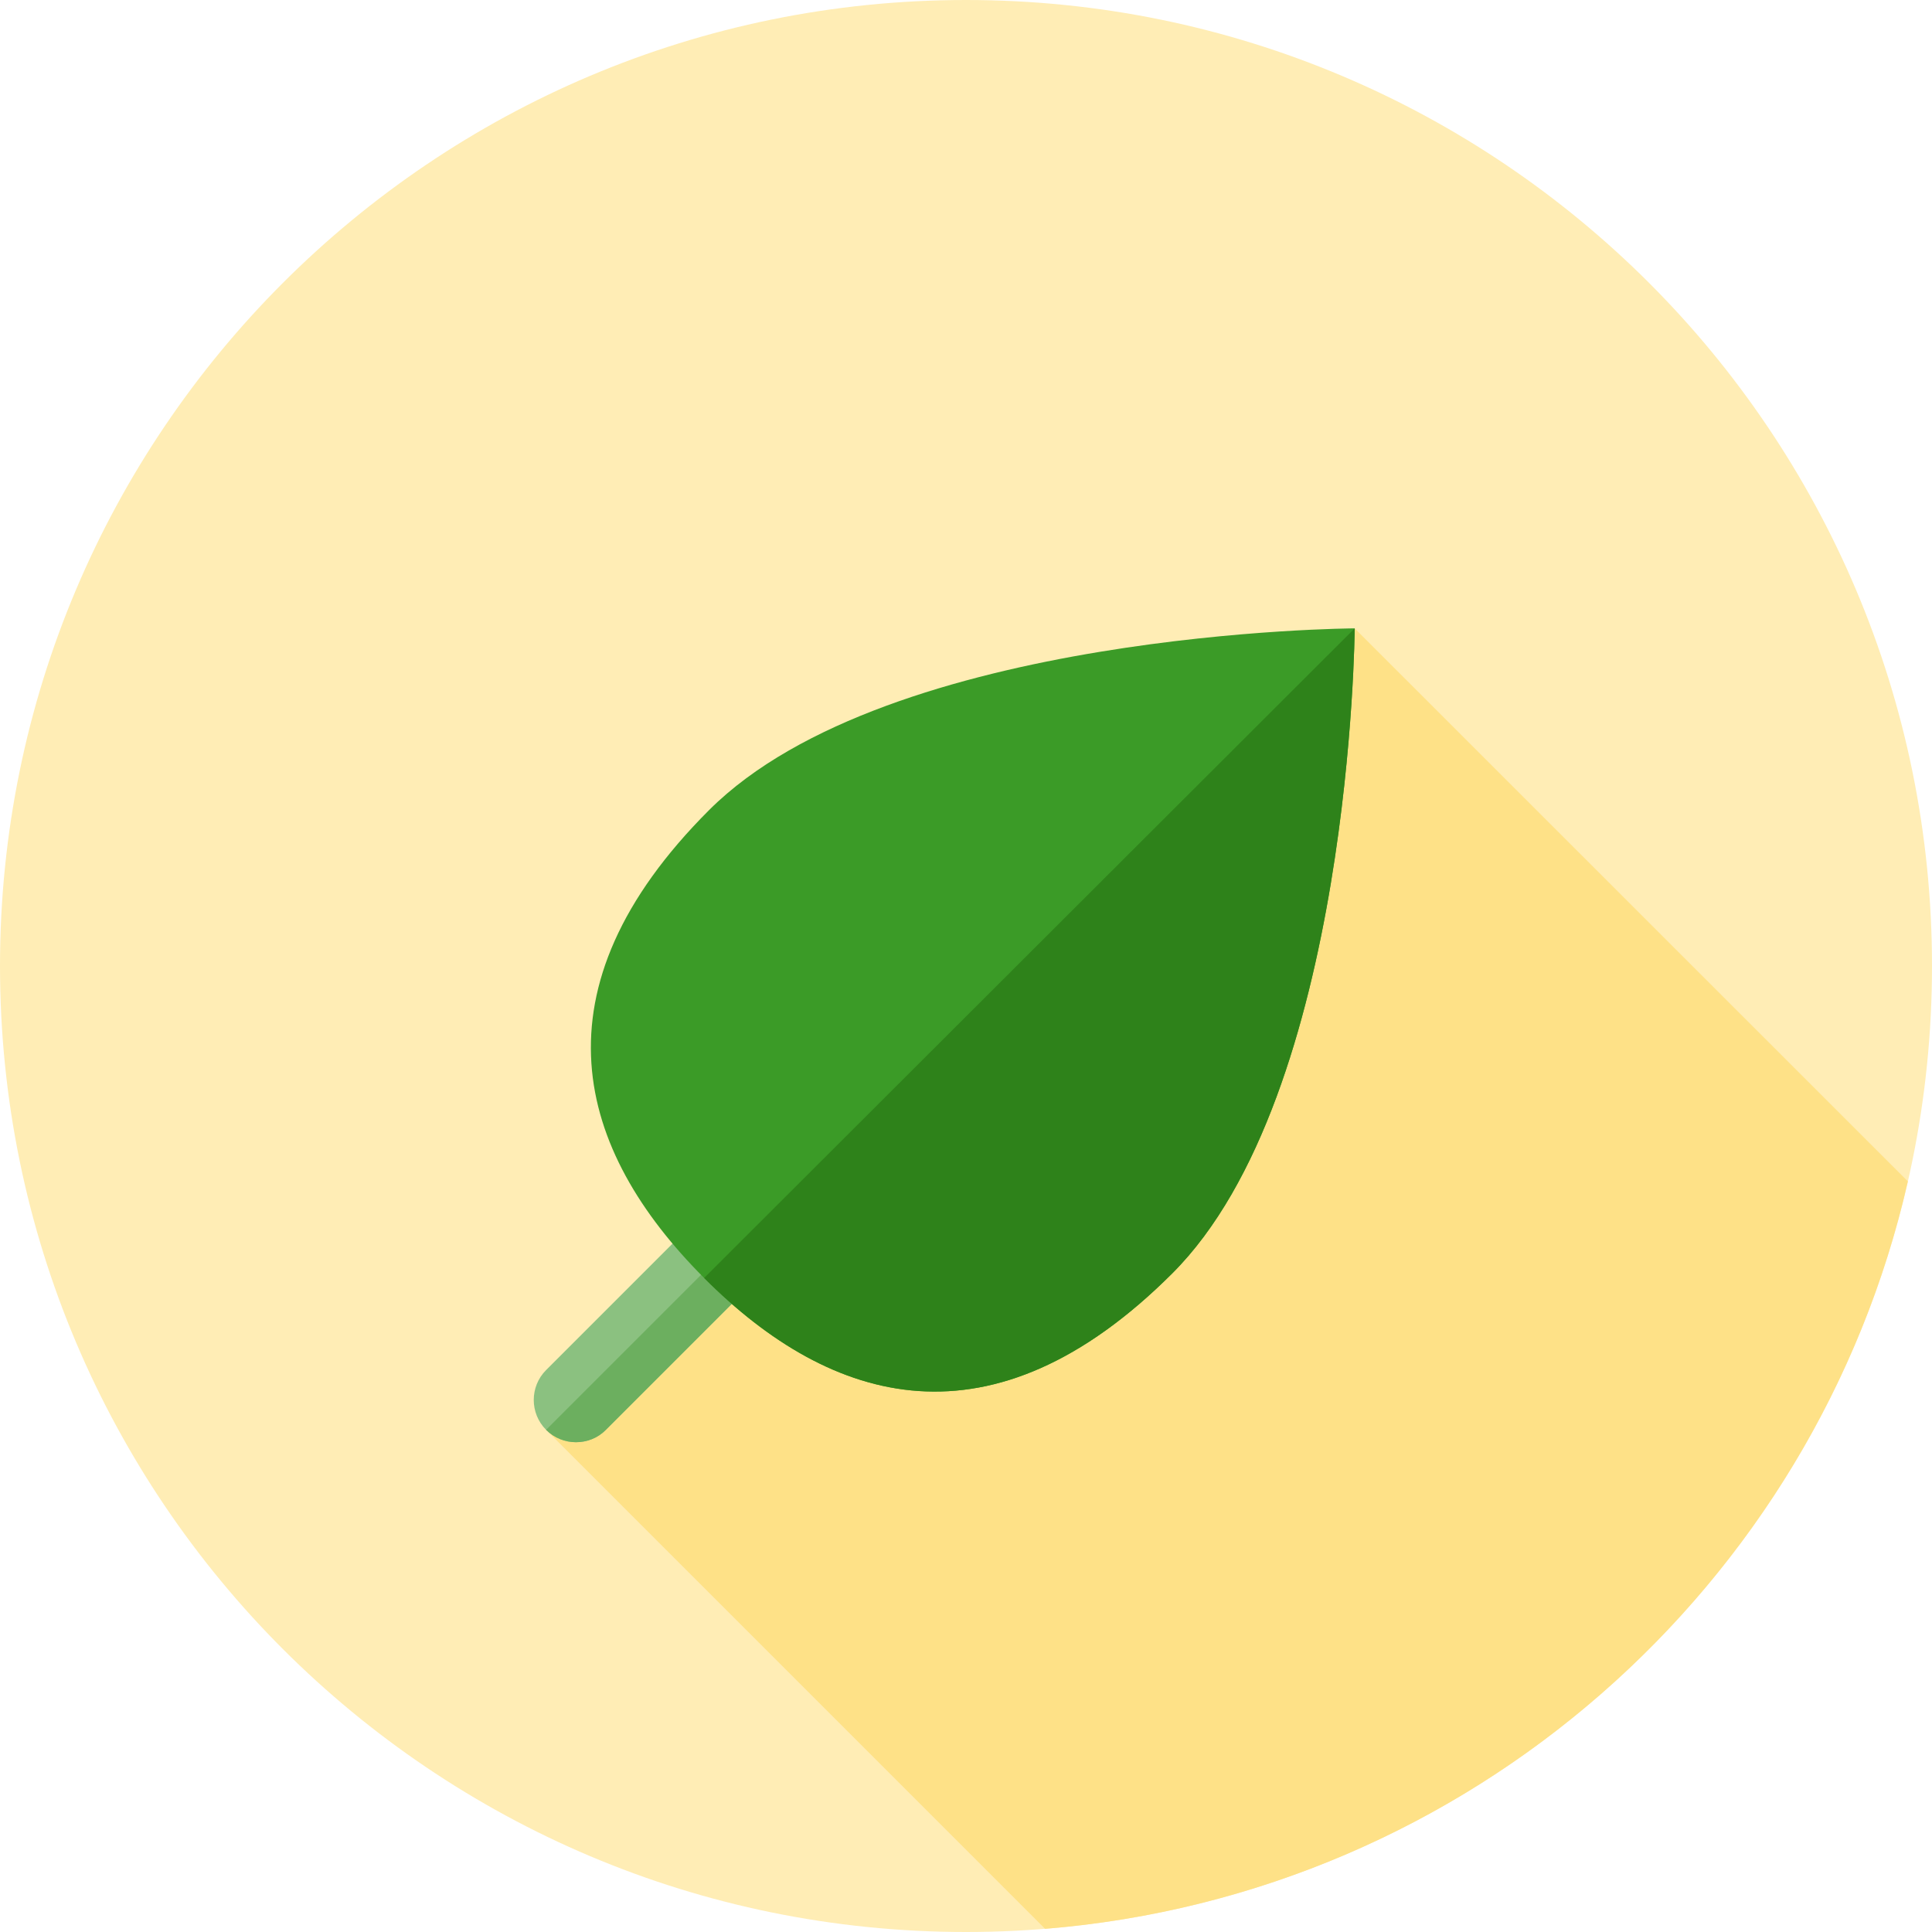
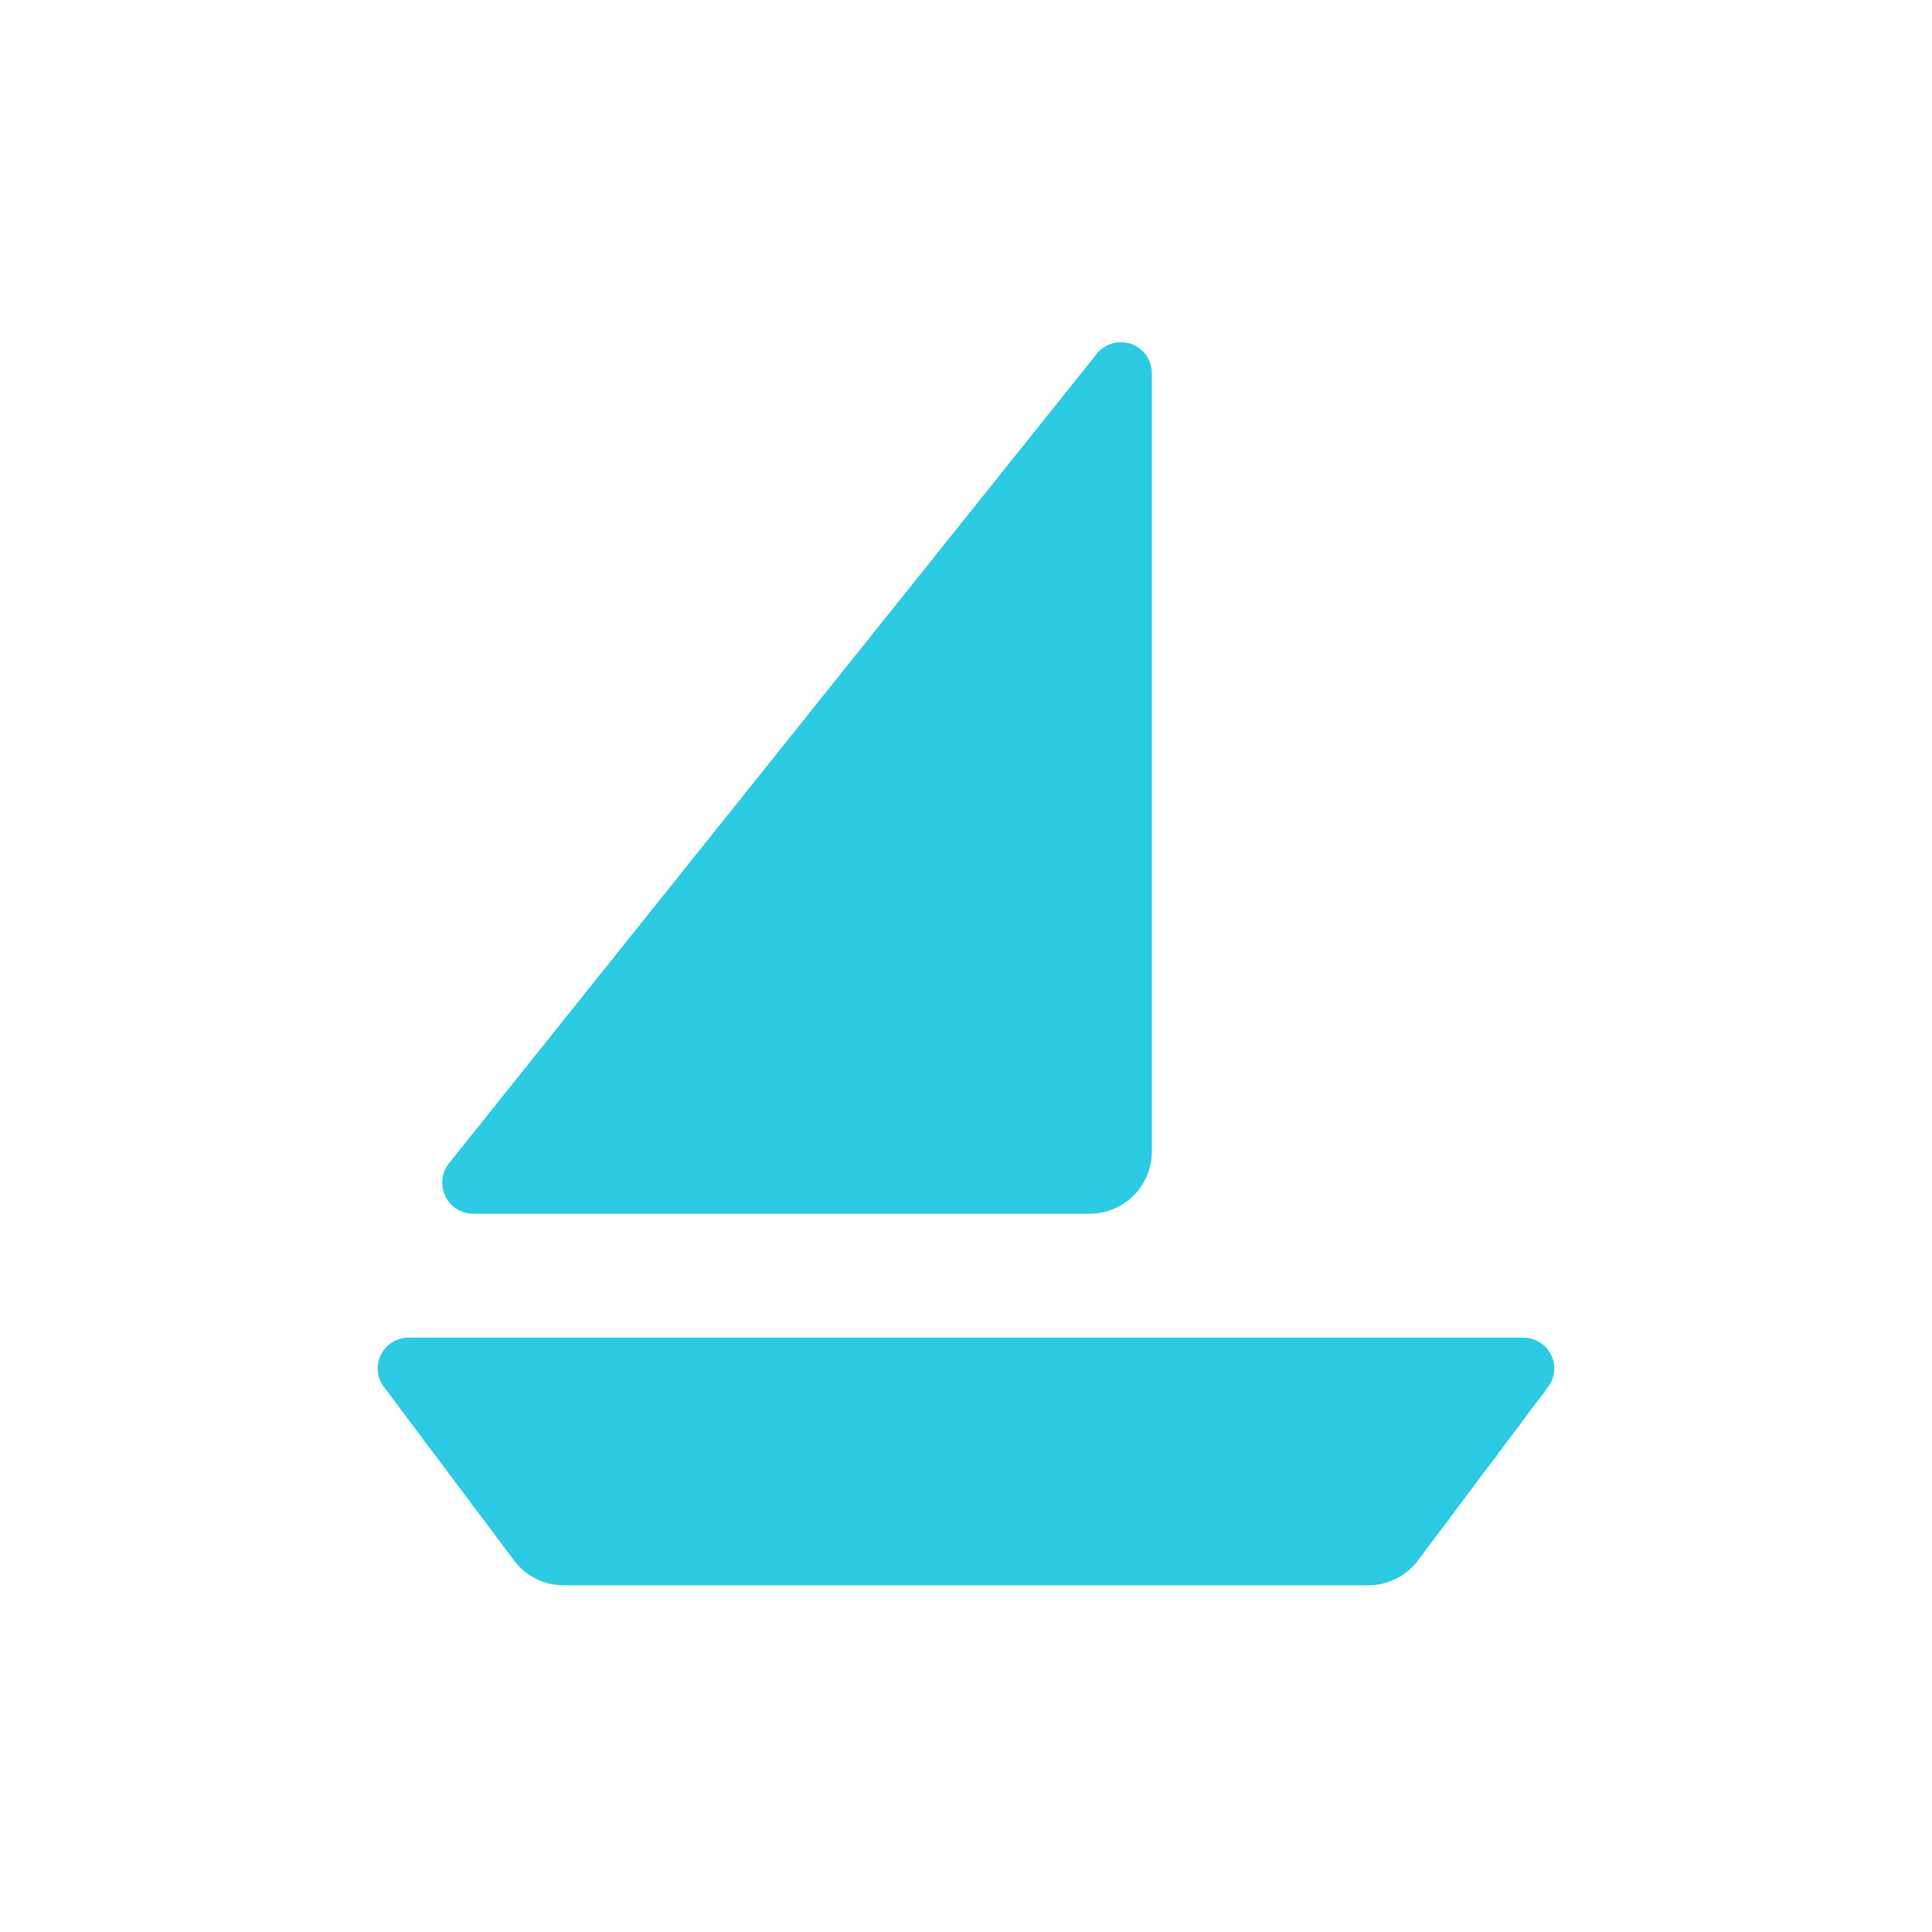
<svg xmlns="http://www.w3.org/2000/svg" width="50px" height="50px" viewBox="0 0 50 50" version="1.1">
  <g id="surface1">
-     <path style=" stroke:none;fill-rule:nonzero;fill:rgb(100%,92.941%,70.98%);fill-opacity:1;" d="M 50 25 C 50 11.191 38.809 0 25 0 C 11.191 0 0 11.191 0 25 C 0 38.809 11.191 50 25 50 C 38.809 50 50 38.809 50 25 Z M 50 25 " />
-     <path style=" stroke:none;fill-rule:nonzero;fill:rgb(99.608%,88.235%,52.941%);fill-opacity:1;" d="M 49.375 30.574 L 35.059 16.262 L 22.73 28.57 L 14.133 37.004 L 27.047 49.918 C 38.02 49.027 46.988 41.055 49.375 30.574 Z M 49.375 30.574 " />
-     <path style=" stroke:none;fill-rule:nonzero;fill:rgb(54.51%,75.686%,50.196%);fill-opacity:1;" d="M 14.906 37.324 C 14.629 37.324 14.348 37.219 14.133 37.004 C 13.707 36.578 13.707 35.883 14.133 35.457 L 24.34 25.25 C 24.766 24.824 25.461 24.824 25.887 25.25 C 26.316 25.68 26.316 26.371 25.887 26.797 L 15.68 37.004 C 15.469 37.219 15.188 37.324 14.906 37.324 Z M 14.906 37.324 " />
-     <path style=" stroke:none;fill-rule:nonzero;fill:rgb(42.353%,68.627%,37.255%);fill-opacity:1;" d="M 25.887 25.25 C 26.316 25.68 26.316 26.371 25.887 26.797 L 15.68 37.004 C 15.469 37.219 15.188 37.324 14.906 37.324 C 14.629 37.324 14.348 37.219 14.133 37.004 Z M 25.887 25.25 " />
-     <path style=" stroke:none;fill-rule:nonzero;fill:rgb(23.137%,60.784%,15.294%);fill-opacity:1;" d="M 18.355 20.961 C 23.008 16.32 35.059 16.262 35.059 16.262 C 35.059 16.262 34.984 28.316 30.336 32.957 C 25.684 37.602 21.531 36.387 18.223 33.074 C 14.914 29.762 13.707 25.605 18.355 20.961 Z M 18.355 20.961 " />
-     <path style=" stroke:none;fill-rule:nonzero;fill:rgb(18.039%,50.98%,10.196%);fill-opacity:1;" d="M 35.059 16.262 C 35.059 16.262 34.984 28.316 30.336 32.957 C 25.684 37.602 21.531 36.387 18.223 33.074 Z M 35.059 16.262 " />
+     <path style="fill:none;stroke-width:0;stroke-linecap:butt;stroke-linejoin:miter;stroke:rgb(17.647%,79.216%,89.02%);stroke-opacity:1;stroke-miterlimit:4;" d="M 0 0 L 24 0 L 24 24 L 0 24 Z M 0 0 " transform="matrix(1.602564,0,0,1.602564,5.76923,5.76923)" />
+     <path style="fill-rule:nonzero;fill:rgb(17.647%,79.216%,89.02%);fill-opacity:1;stroke-width:0;stroke-linecap:butt;stroke-linejoin:miter;stroke:rgb(17.647%,79.216%,89.02%);stroke-opacity:1;stroke-miterlimit:4;" d="M 3.001 18.001 L 20.999 18.001 C 21.189 18.001 21.362 18.106 21.448 18.277 C 21.533 18.445 21.514 18.65 21.399 18.801 L 19.3 21.599 C 19.11 21.852 18.815 22.001 18.501 22.001 L 5.499 22.001 C 5.185 22.001 4.89 21.852 4.7 21.599 L 2.601 18.801 C 2.486 18.65 2.467 18.445 2.552 18.277 C 2.638 18.106 2.811 18.001 3.001 18.001 Z M 15.001 2.425 L 15.001 15.001 C 15.001 15.551 14.552 16 14.001 16 L 4.039 16 C 3.849 16 3.674 15.89 3.591 15.717 C 3.508 15.544 3.53 15.337 3.649 15.188 L 14.111 2.114 C 14.243 1.948 14.464 1.884 14.667 1.955 C 14.867 2.023 15.001 2.213 15.001 2.425 Z M 15.001 2.425 " transform="matrix(1.602564,0,0,1.602564,5.76923,5.76923)" />
  </g>
</svg>
